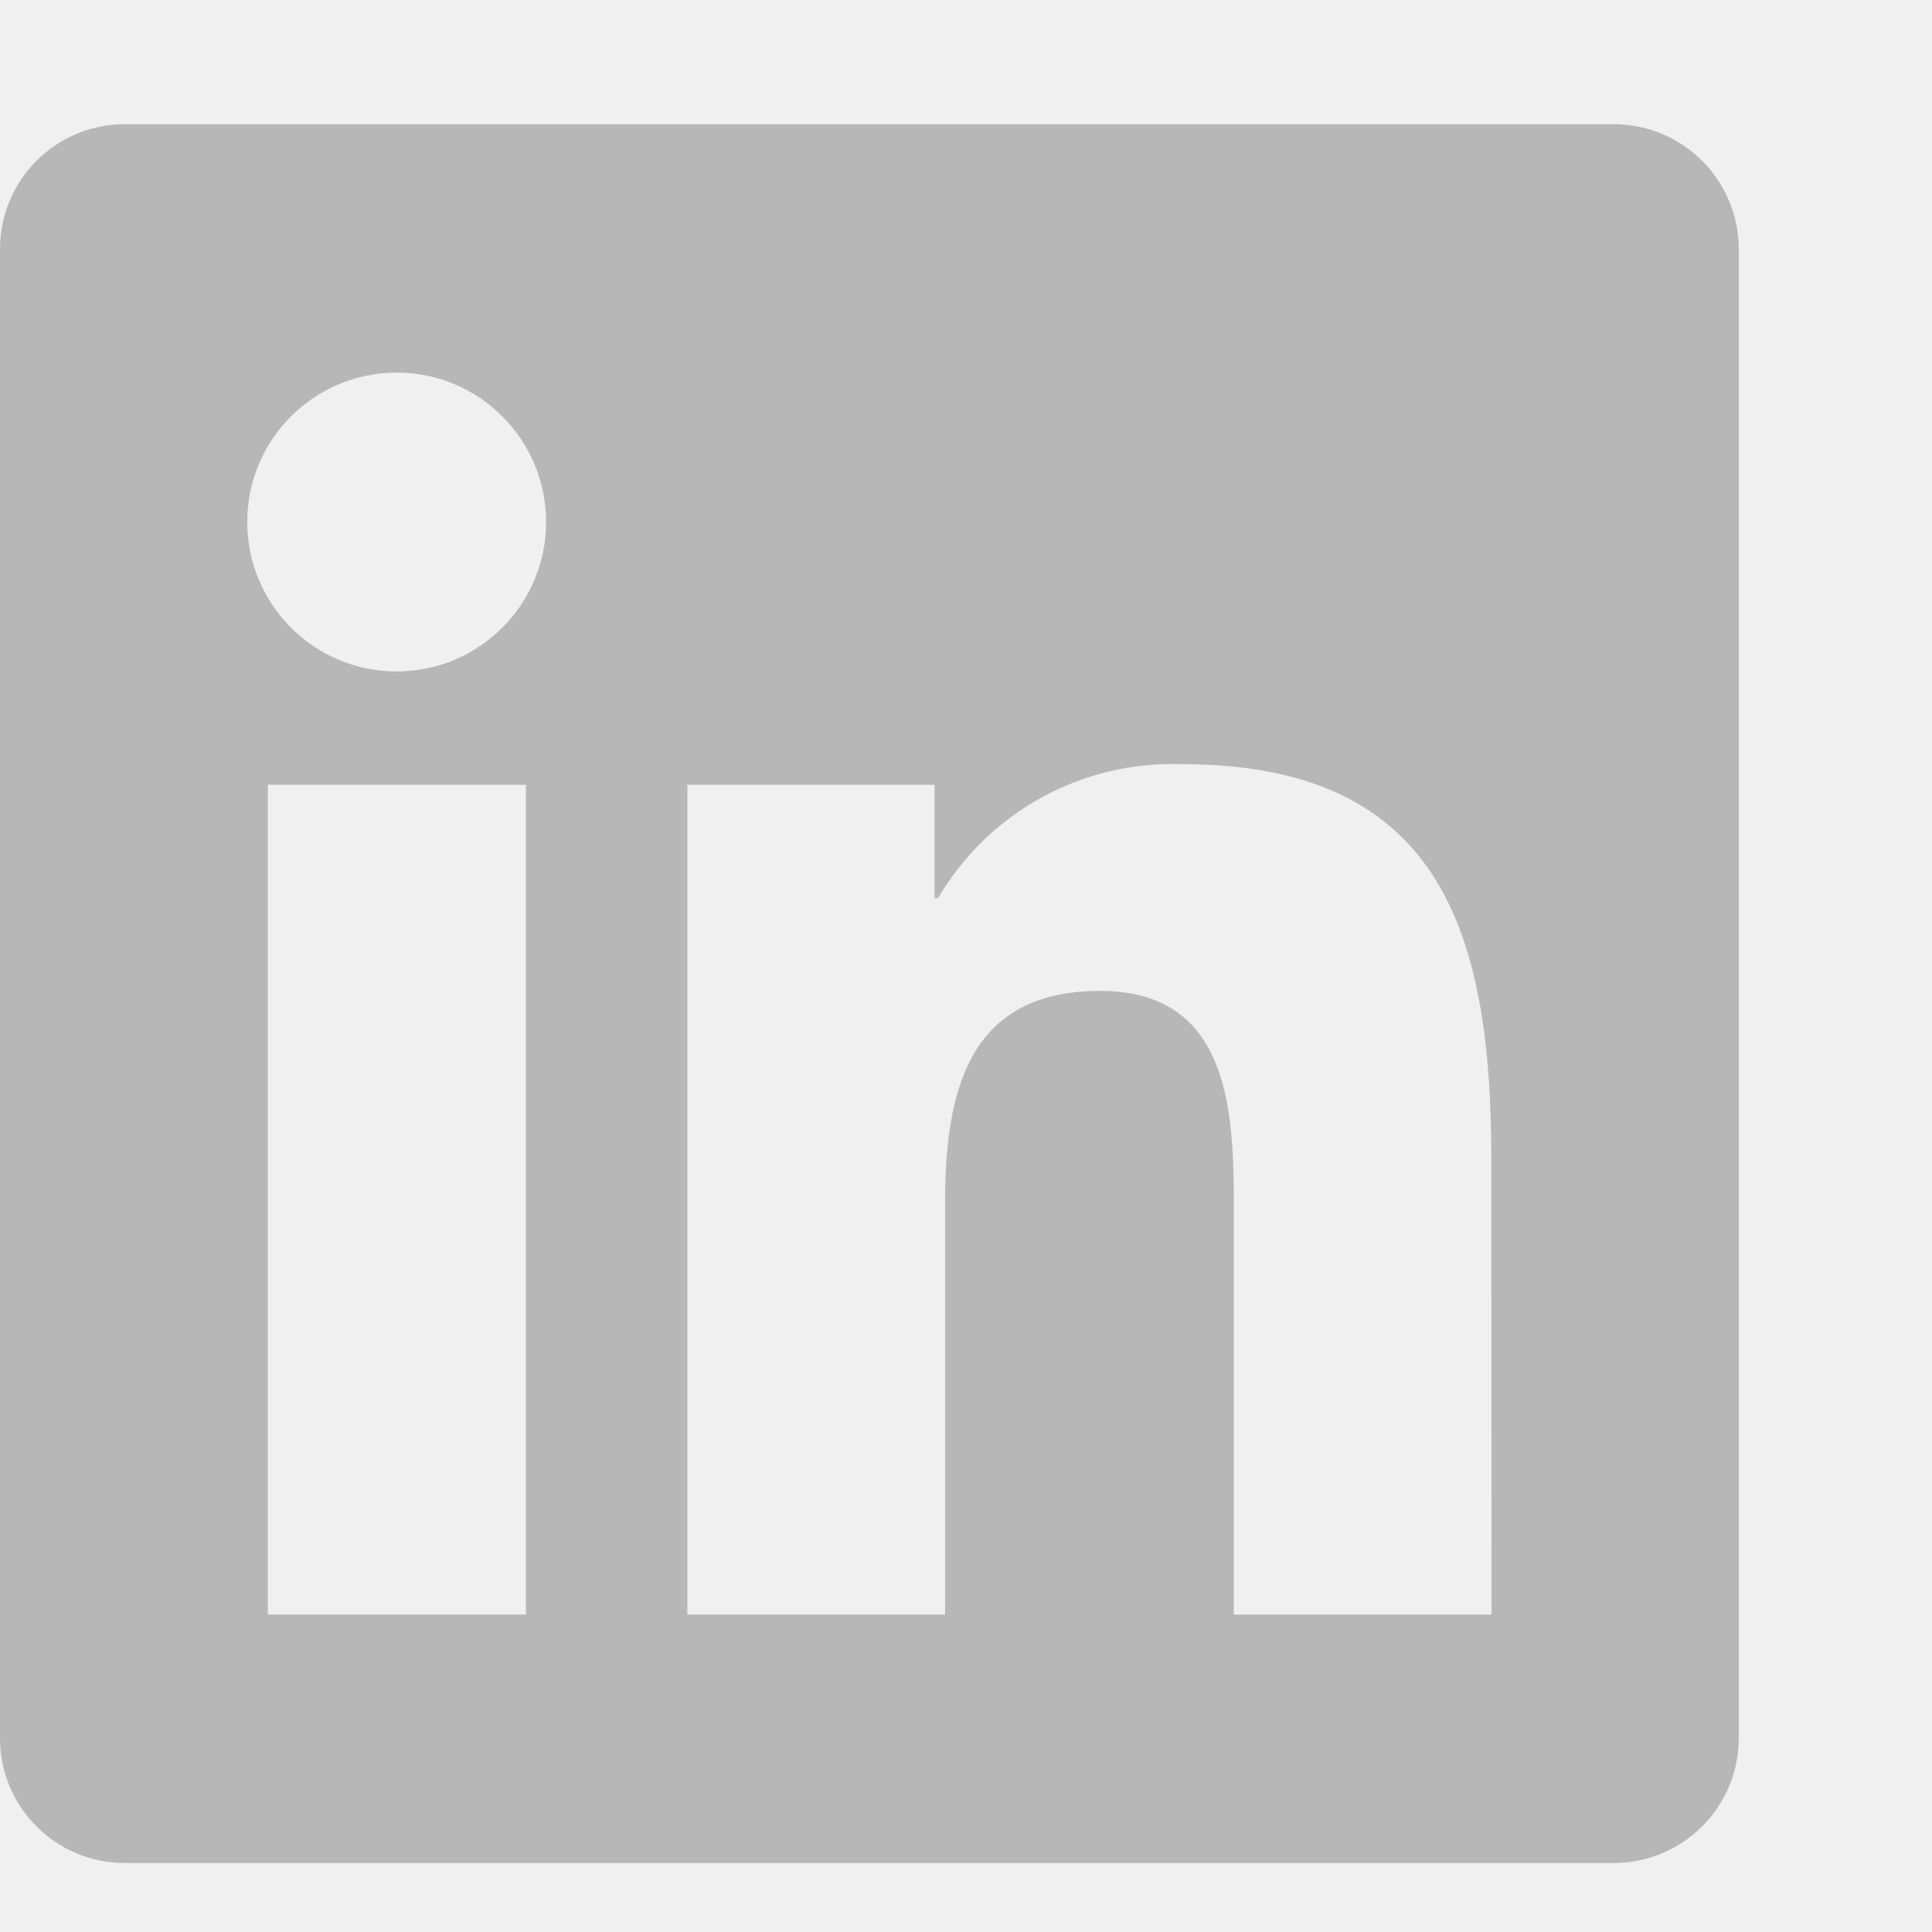
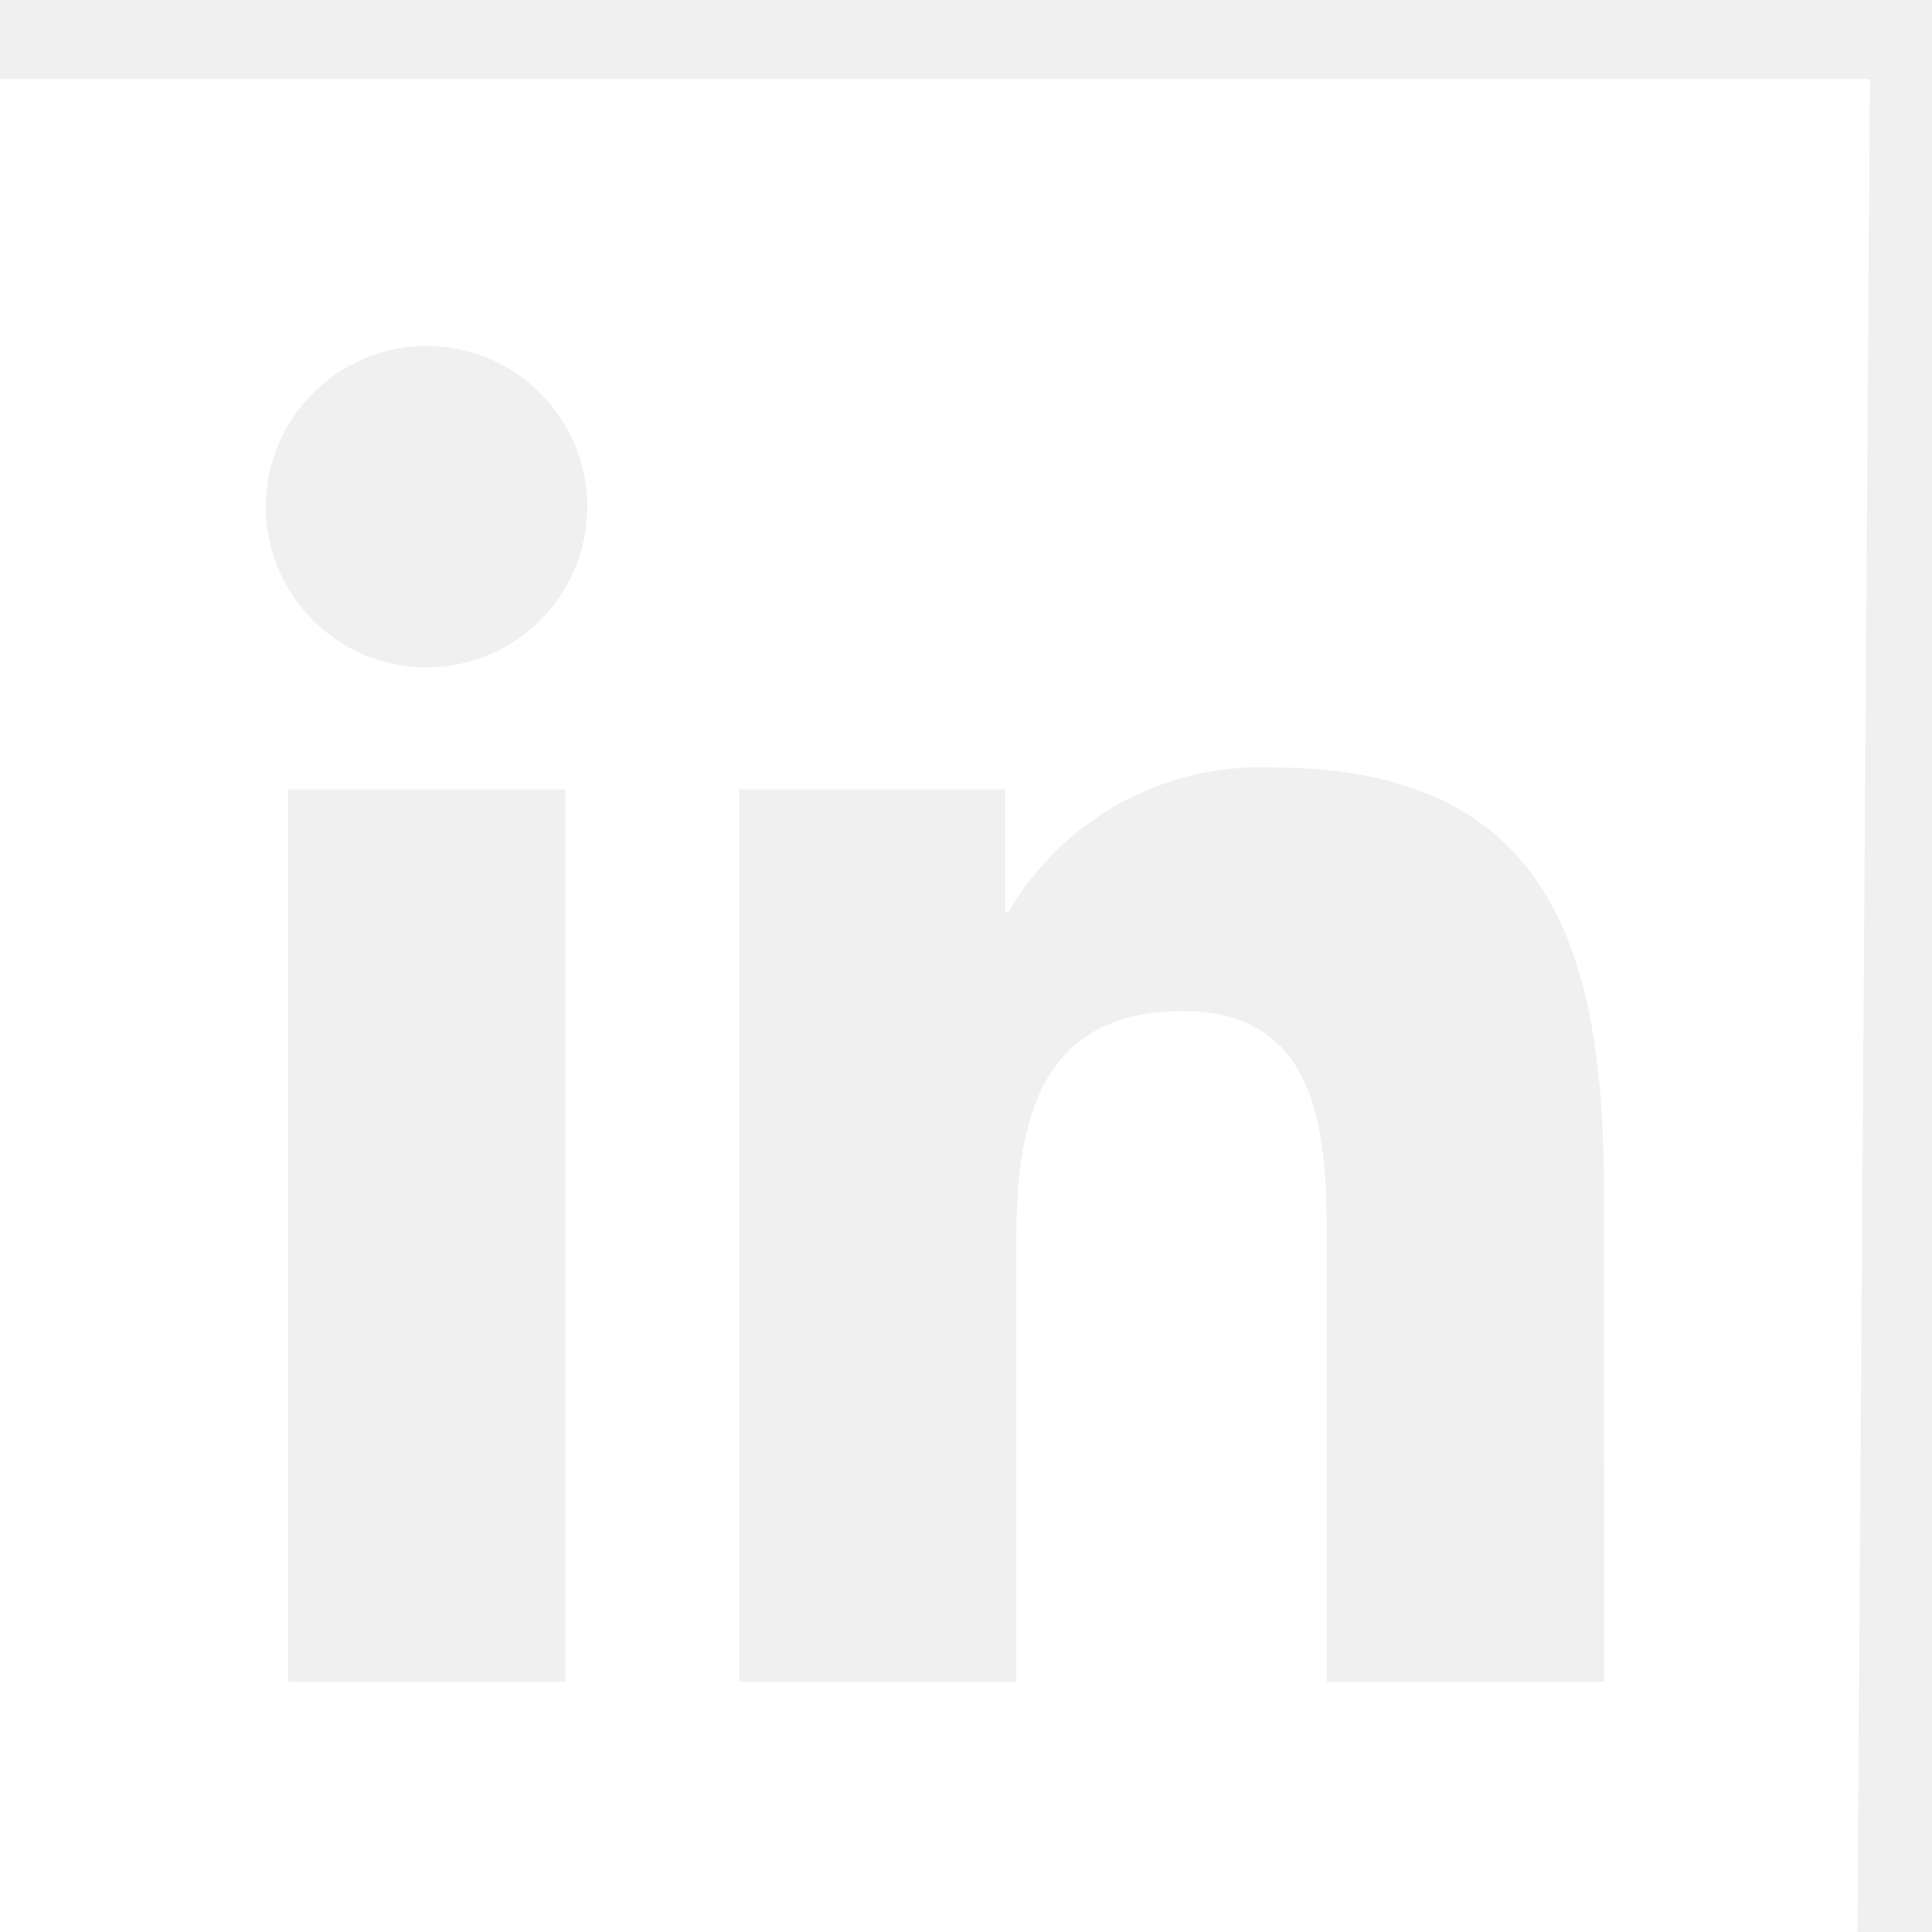
- <svg xmlns="http://www.w3.org/2000/svg" width="35" height="35">
-   <path d="M29.25,2.25H2.243A2.26,2.26,0,0,0,0,4.521V31.479A2.26,2.26,0,0,0,2.243,33.75H29.25a2.266,2.266,0,0,0,2.25-2.271V4.521A2.266,2.266,0,0,0,29.25,2.25Zm-19.73,27H4.852V14.217H9.527V29.25ZM7.186,12.164A2.707,2.707,0,1,1,9.893,9.457a2.708,2.708,0,0,1-2.707,2.707ZM27.021,29.25H22.352V21.938c0-1.744-.035-3.987-2.426-3.987-2.433,0-2.805,1.9-2.805,3.86V29.25H12.452V14.217h4.479V16.27h.063a4.917,4.917,0,0,1,4.423-2.426c4.725,0,5.6,3.115,5.6,7.165Z" fill="#b7b7b7" />
+ <svg xmlns="http://www.w3.org/2000/svg" width="55" height="55">
+   <path d="M0,2.25,0,55.481H52.872l.36-53.231ZM16.088,47.877H8.2v-25.4h7.9v25.4ZM12.143,19a4.575,4.575,0,1,1,4.575-4.575A4.577,4.577,0,0,1,12.143,19ZM45.663,47.877h-7.89V35.52c0-2.947-.059-6.737-4.1-6.737-4.111,0-4.741,3.208-4.741,6.523V47.877h-7.89v-25.4h7.569v3.47h.107a8.31,8.31,0,0,1,7.474-4.1c7.985,0,9.47,5.264,9.47,12.108Z" fill="#fff" />
</svg>
